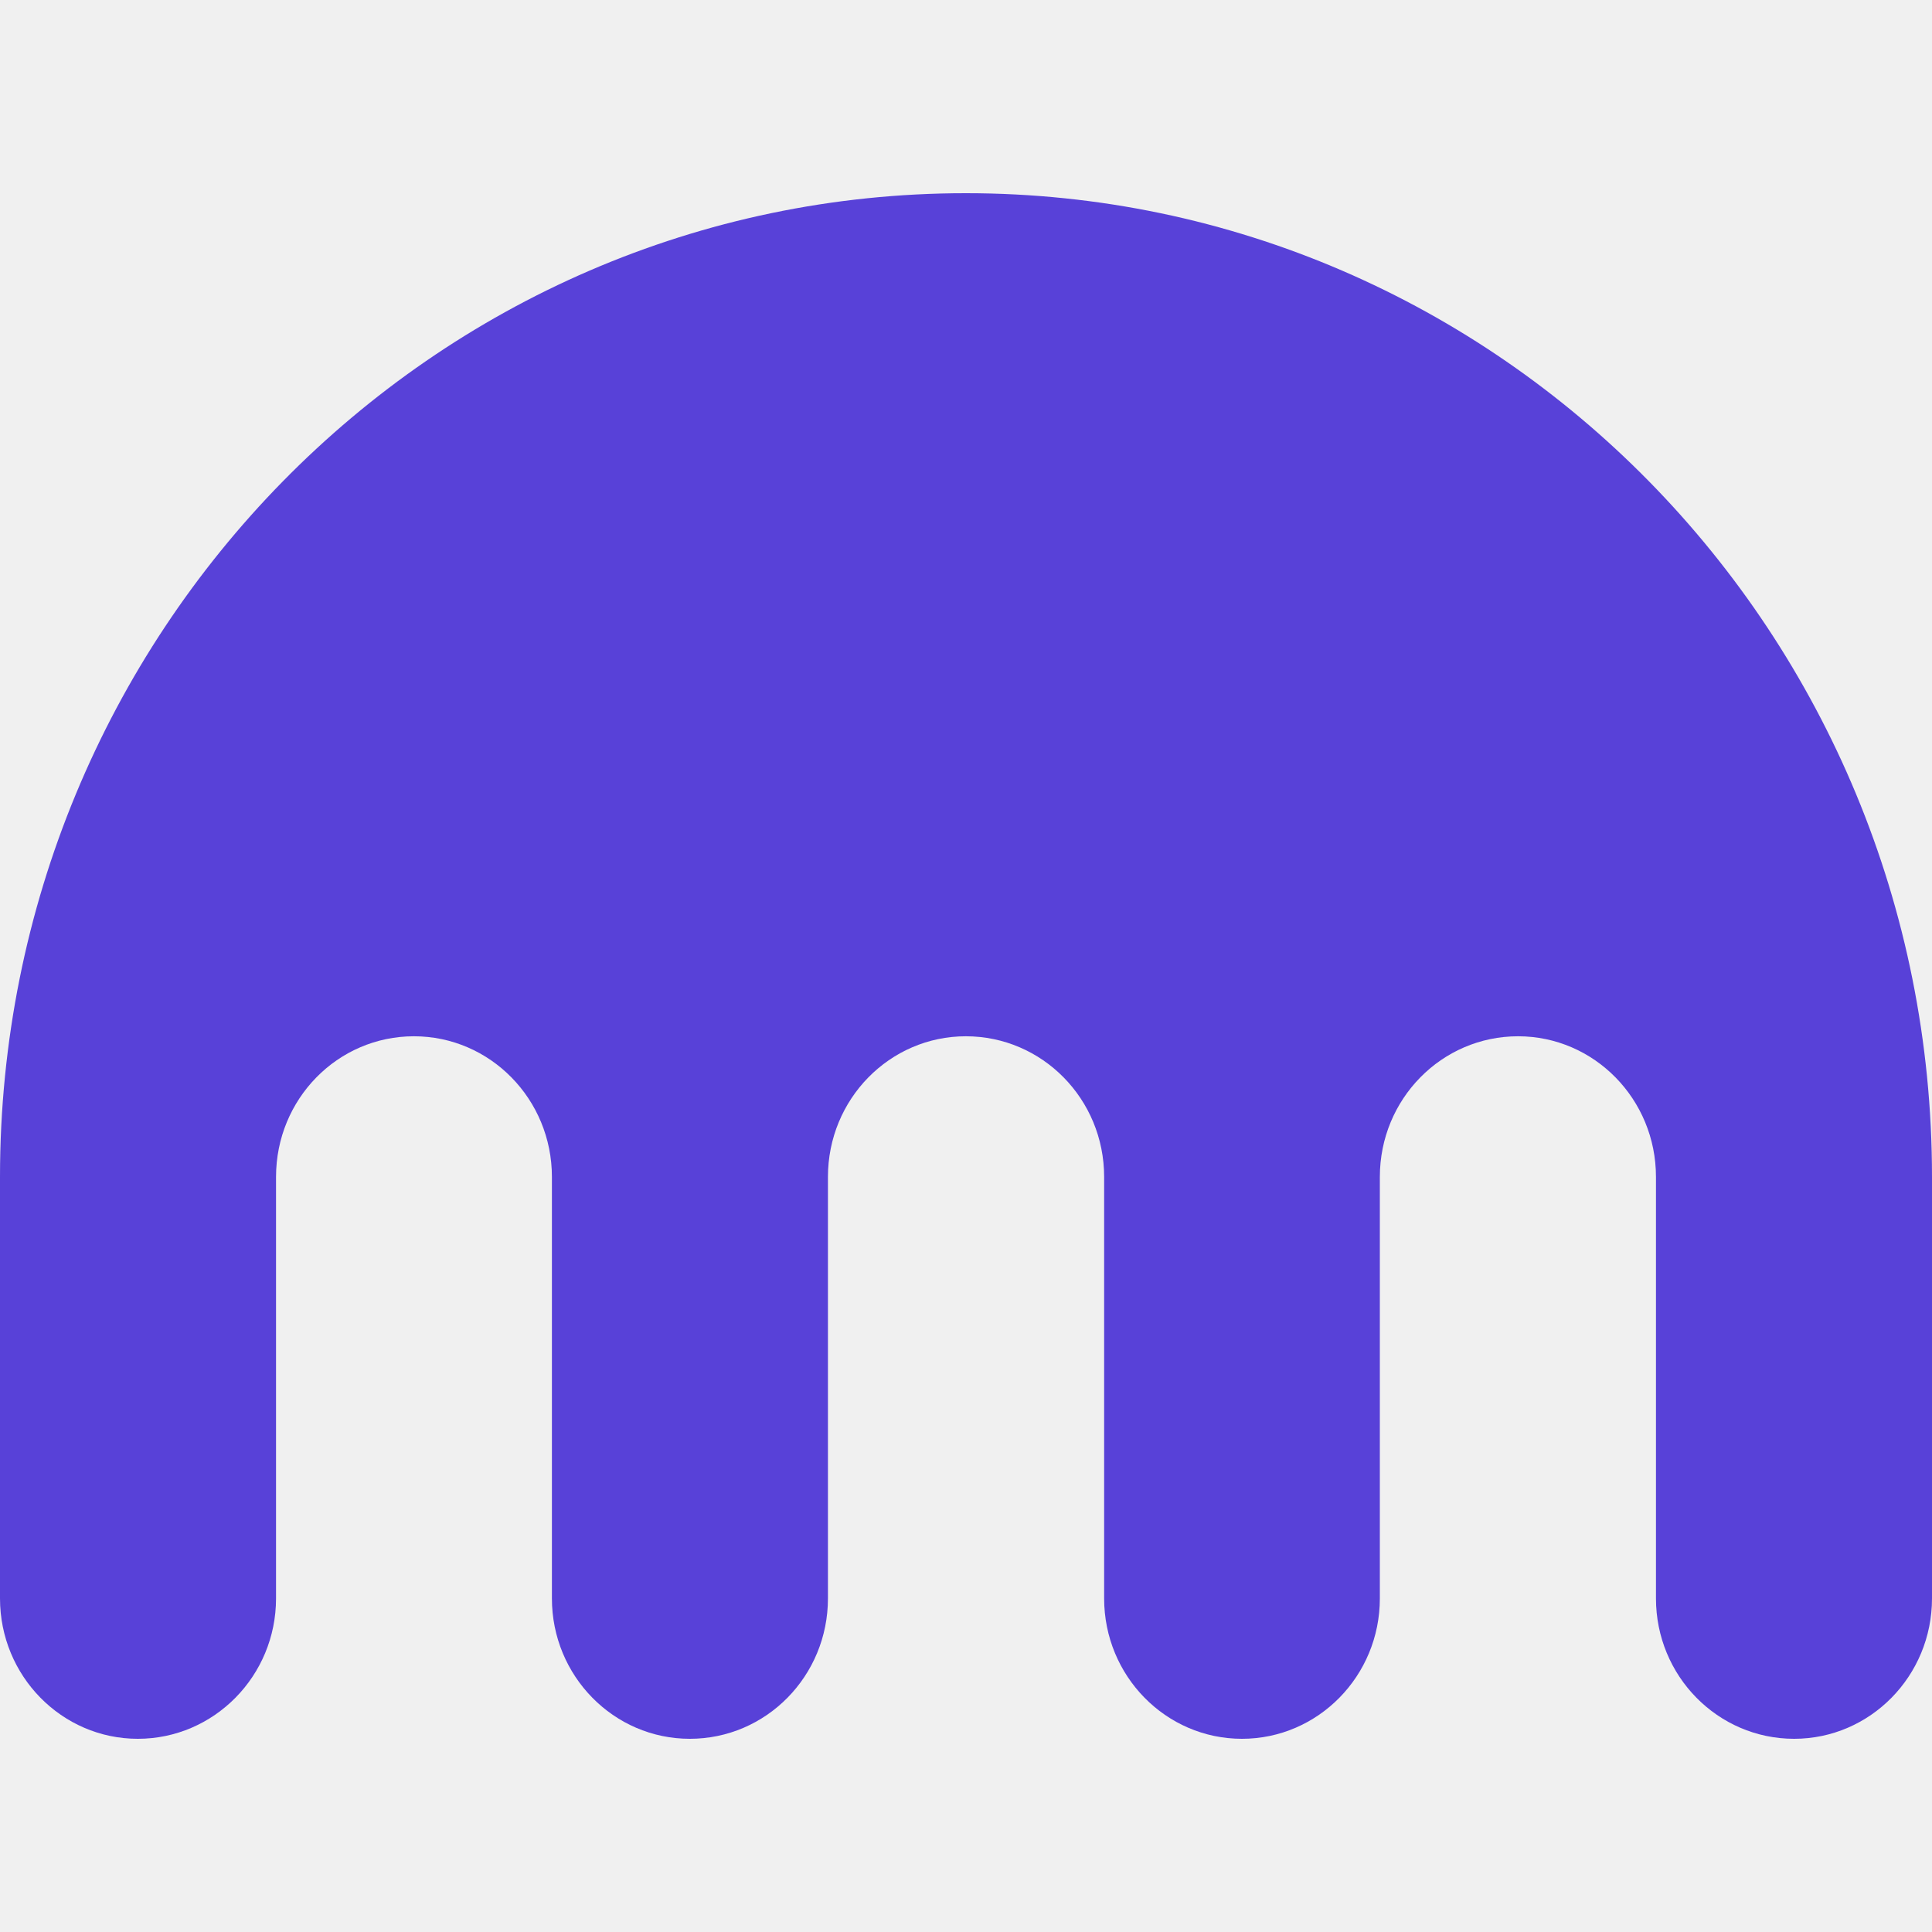
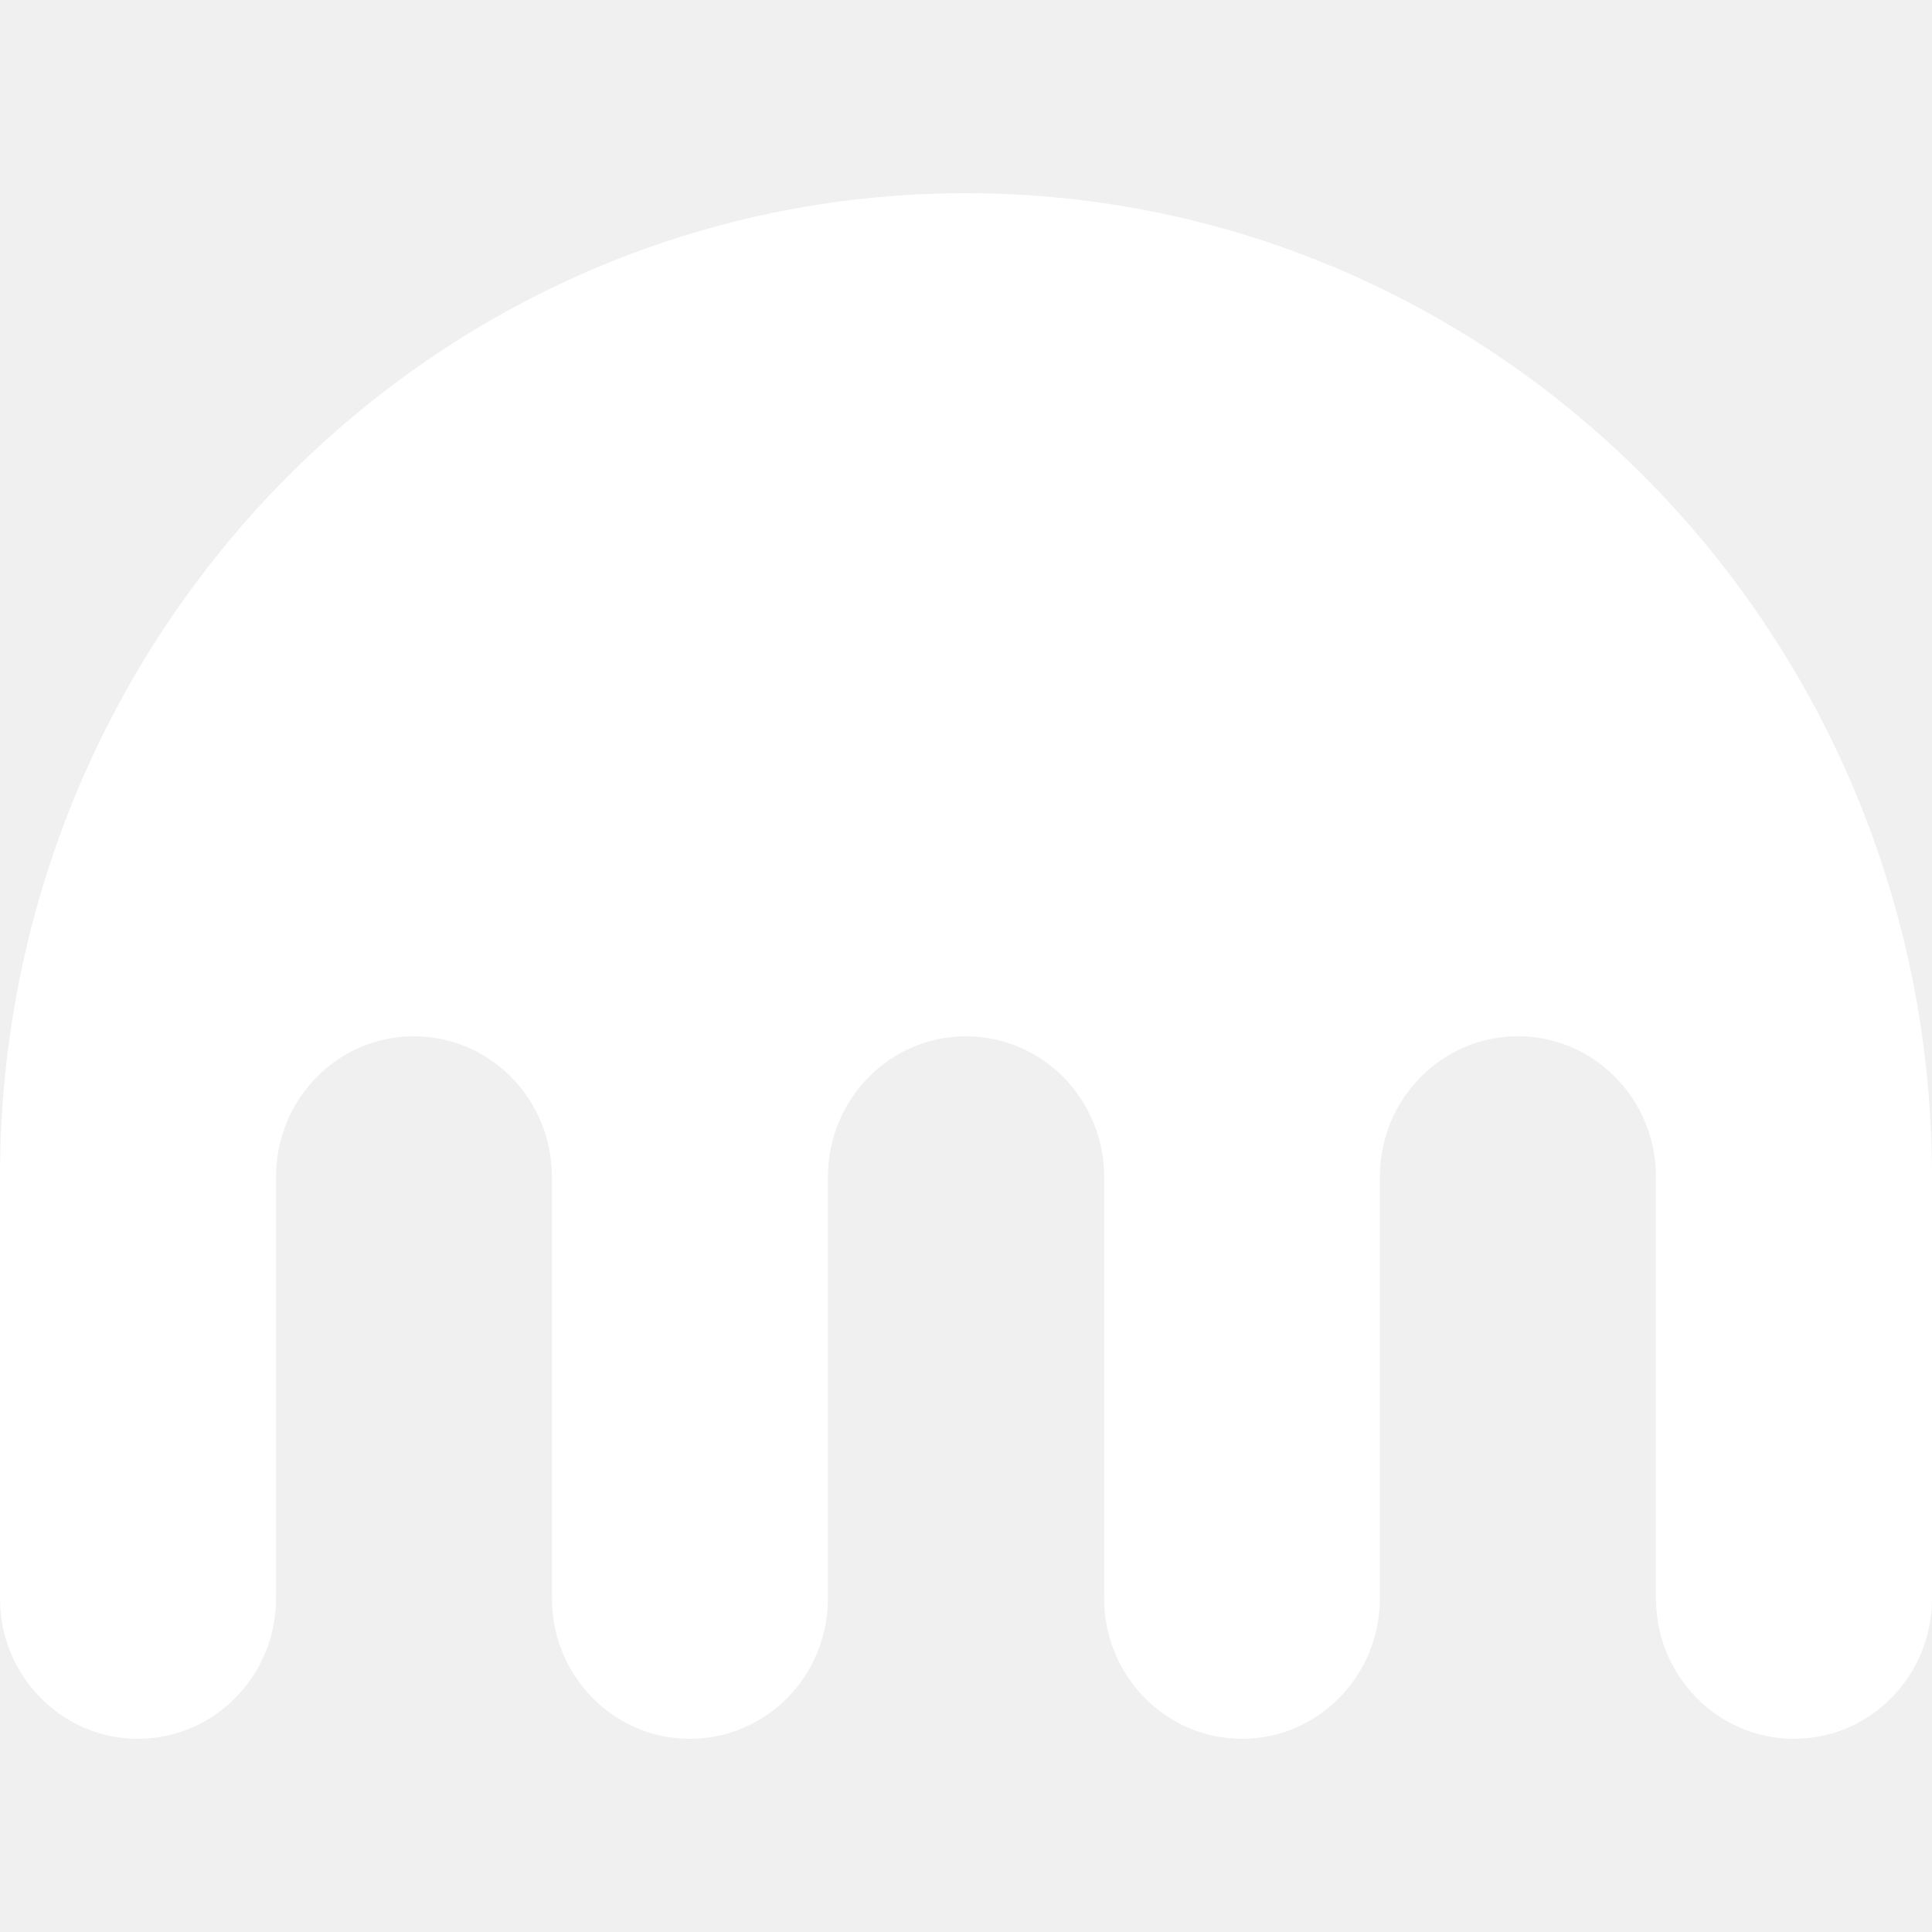
- <svg xmlns="http://www.w3.org/2000/svg" width="24" height="24" class="svg-icon brand-color FullScreenLayoutWithIllustration_logo__FzG60" viewBox="0 0 24 20" fill="#5841d8">
+ <svg xmlns="http://www.w3.org/2000/svg" width="24" height="24" class="svg-icon brand-color FullScreenLayoutWithIllustration_logo__FzG60" viewBox="0 0 24 20" fill="#fff">
  <path fill-rule="evenodd" clip-rule="evenodd" d="M0 12.62V17.856C0 18.82 0.768 19.6 1.712 19.6C2.658 19.6 3.429 18.82 3.429 17.856V12.62C3.429 11.654 4.193 10.873 5.142 10.873C6.088 10.873 6.856 11.654 6.856 12.62V17.856C6.856 18.82 7.624 19.6 8.569 19.6C9.518 19.6 10.285 18.82 10.285 17.856V12.62C10.285 11.654 11.052 10.873 11.998 10.873C12.948 10.873 13.716 11.654 13.716 12.62V17.856C13.716 18.82 14.483 19.6 15.428 19.6C16.373 19.6 17.141 18.82 17.141 17.856V12.62C17.141 11.654 17.908 10.873 18.858 10.873C19.803 10.873 20.571 11.654 20.571 12.62V17.856C20.571 18.82 21.339 19.6 22.287 19.6C23.232 19.6 24 18.82 24 17.856V12.62C24 5.872 18.626 0.4 11.998 0.4C5.37 0.4 0 5.872 0 12.62Z" />
</svg>
